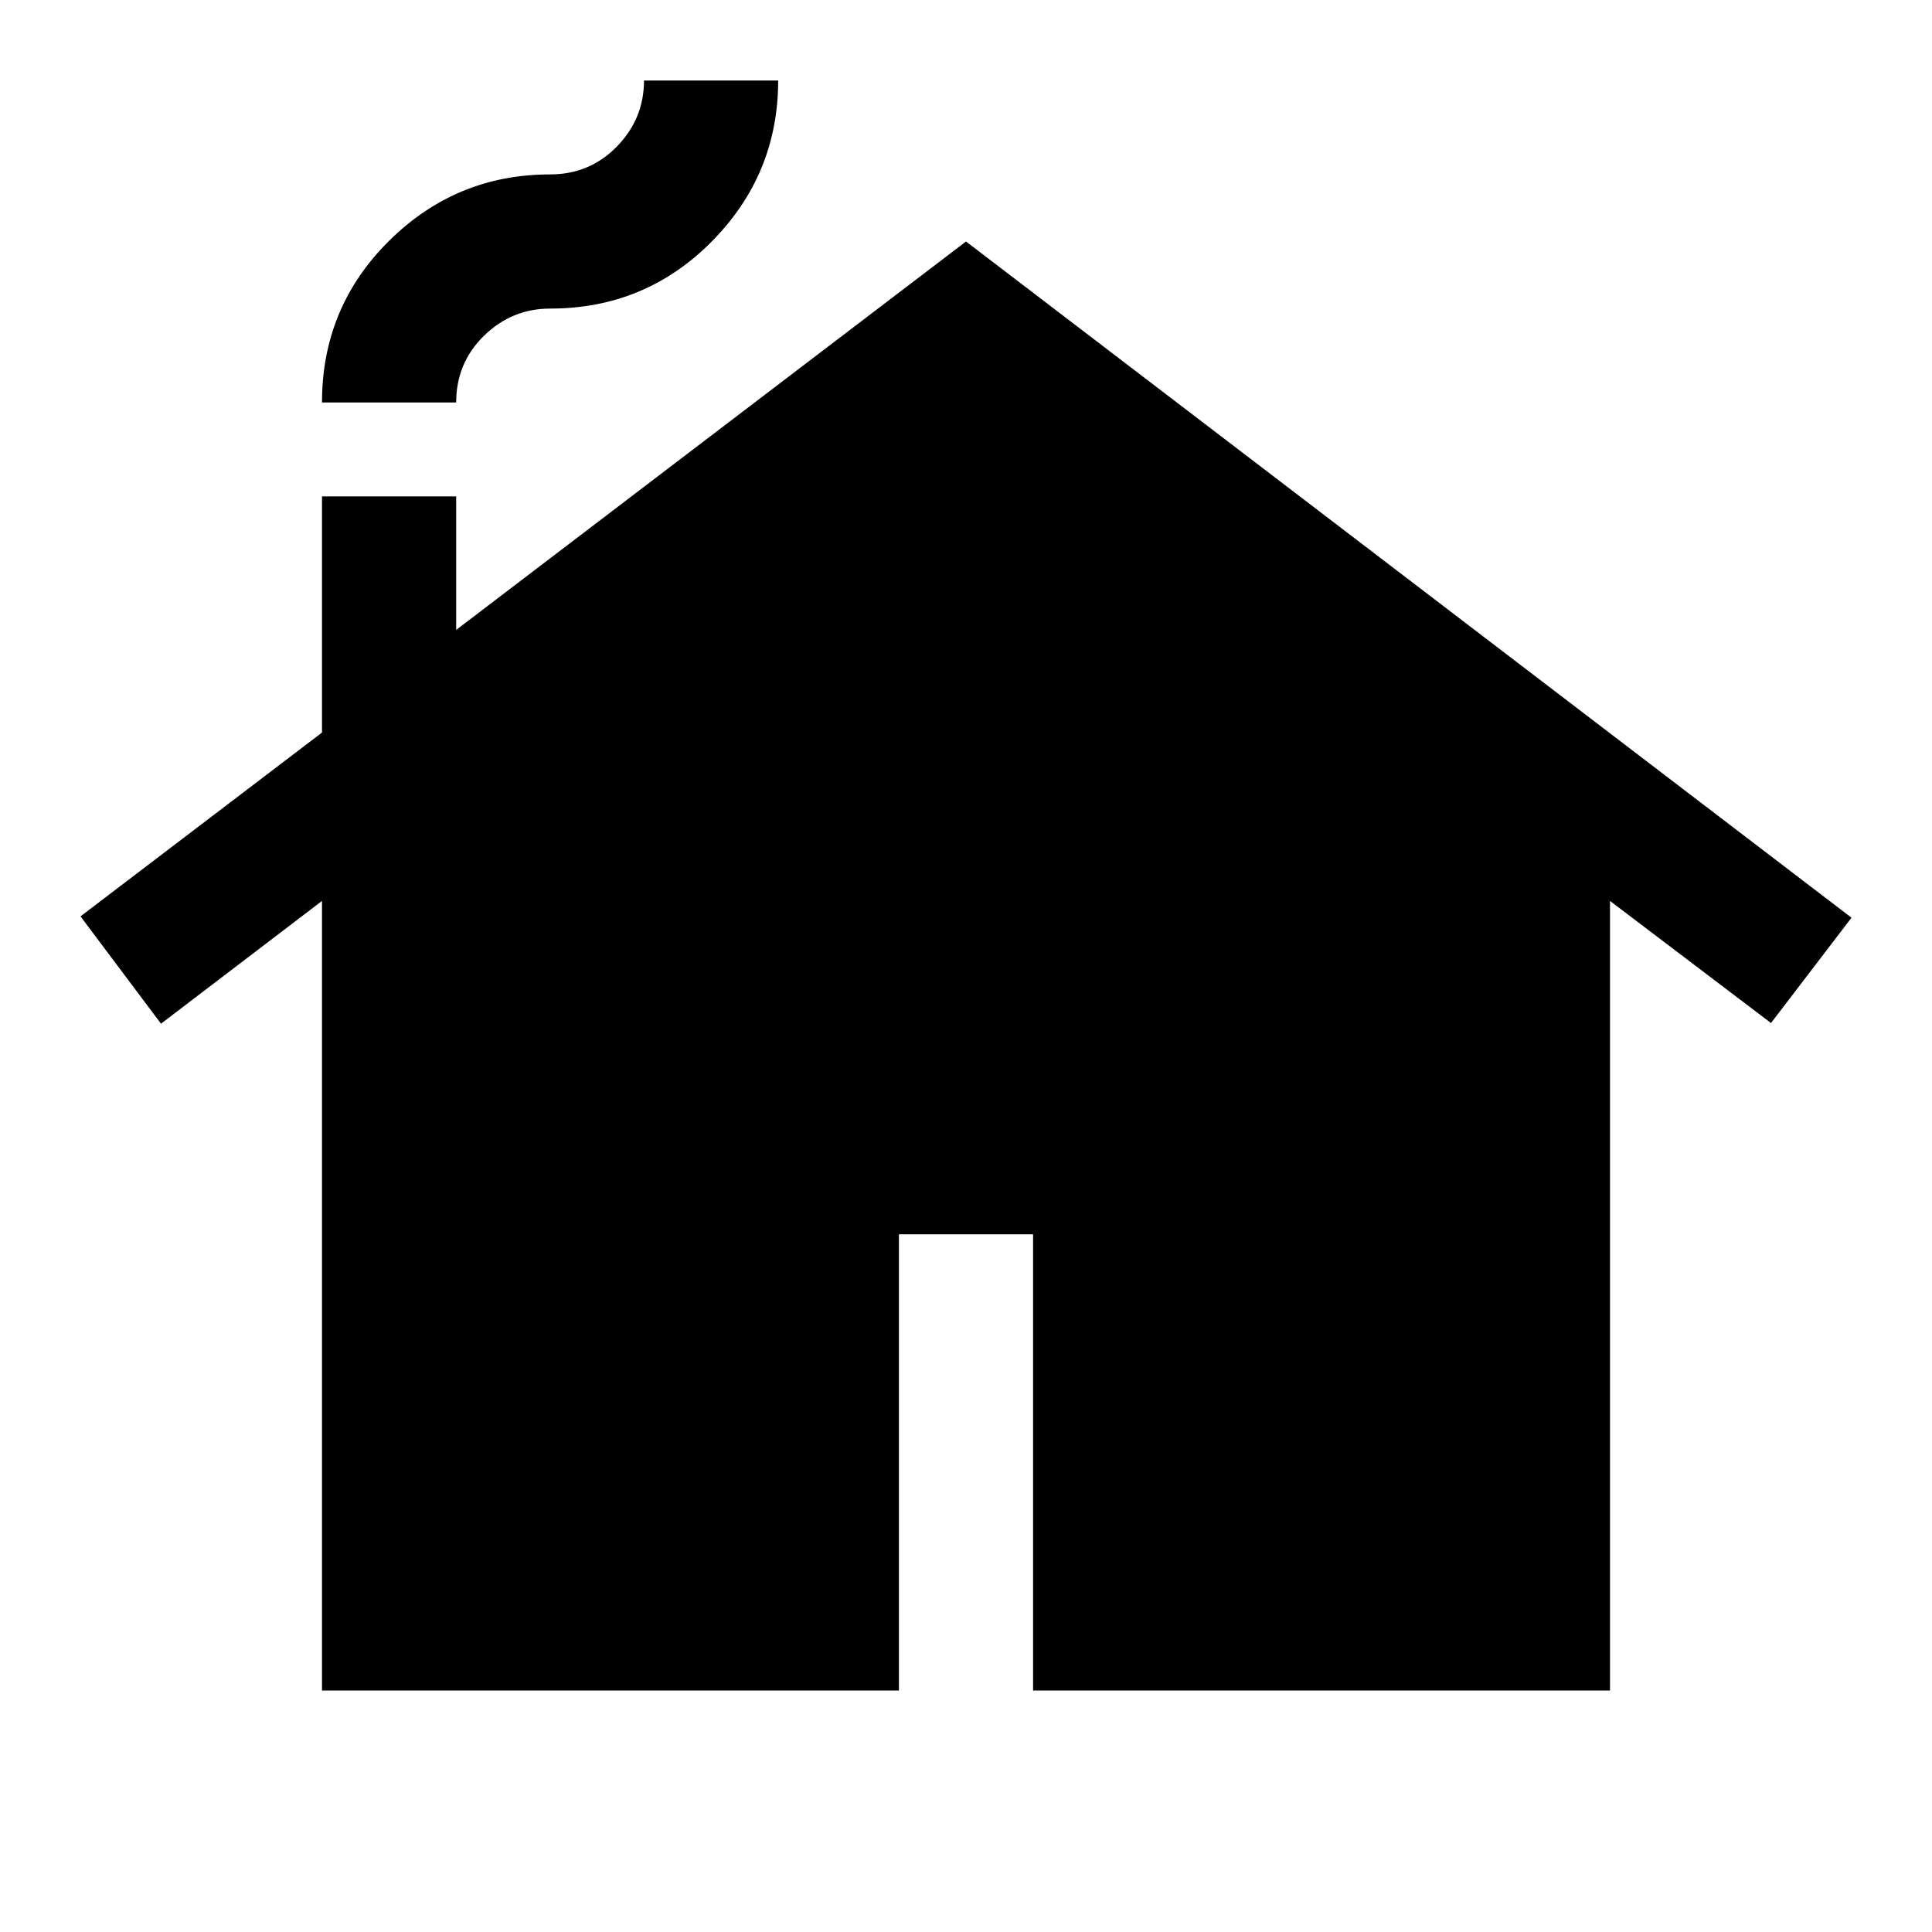
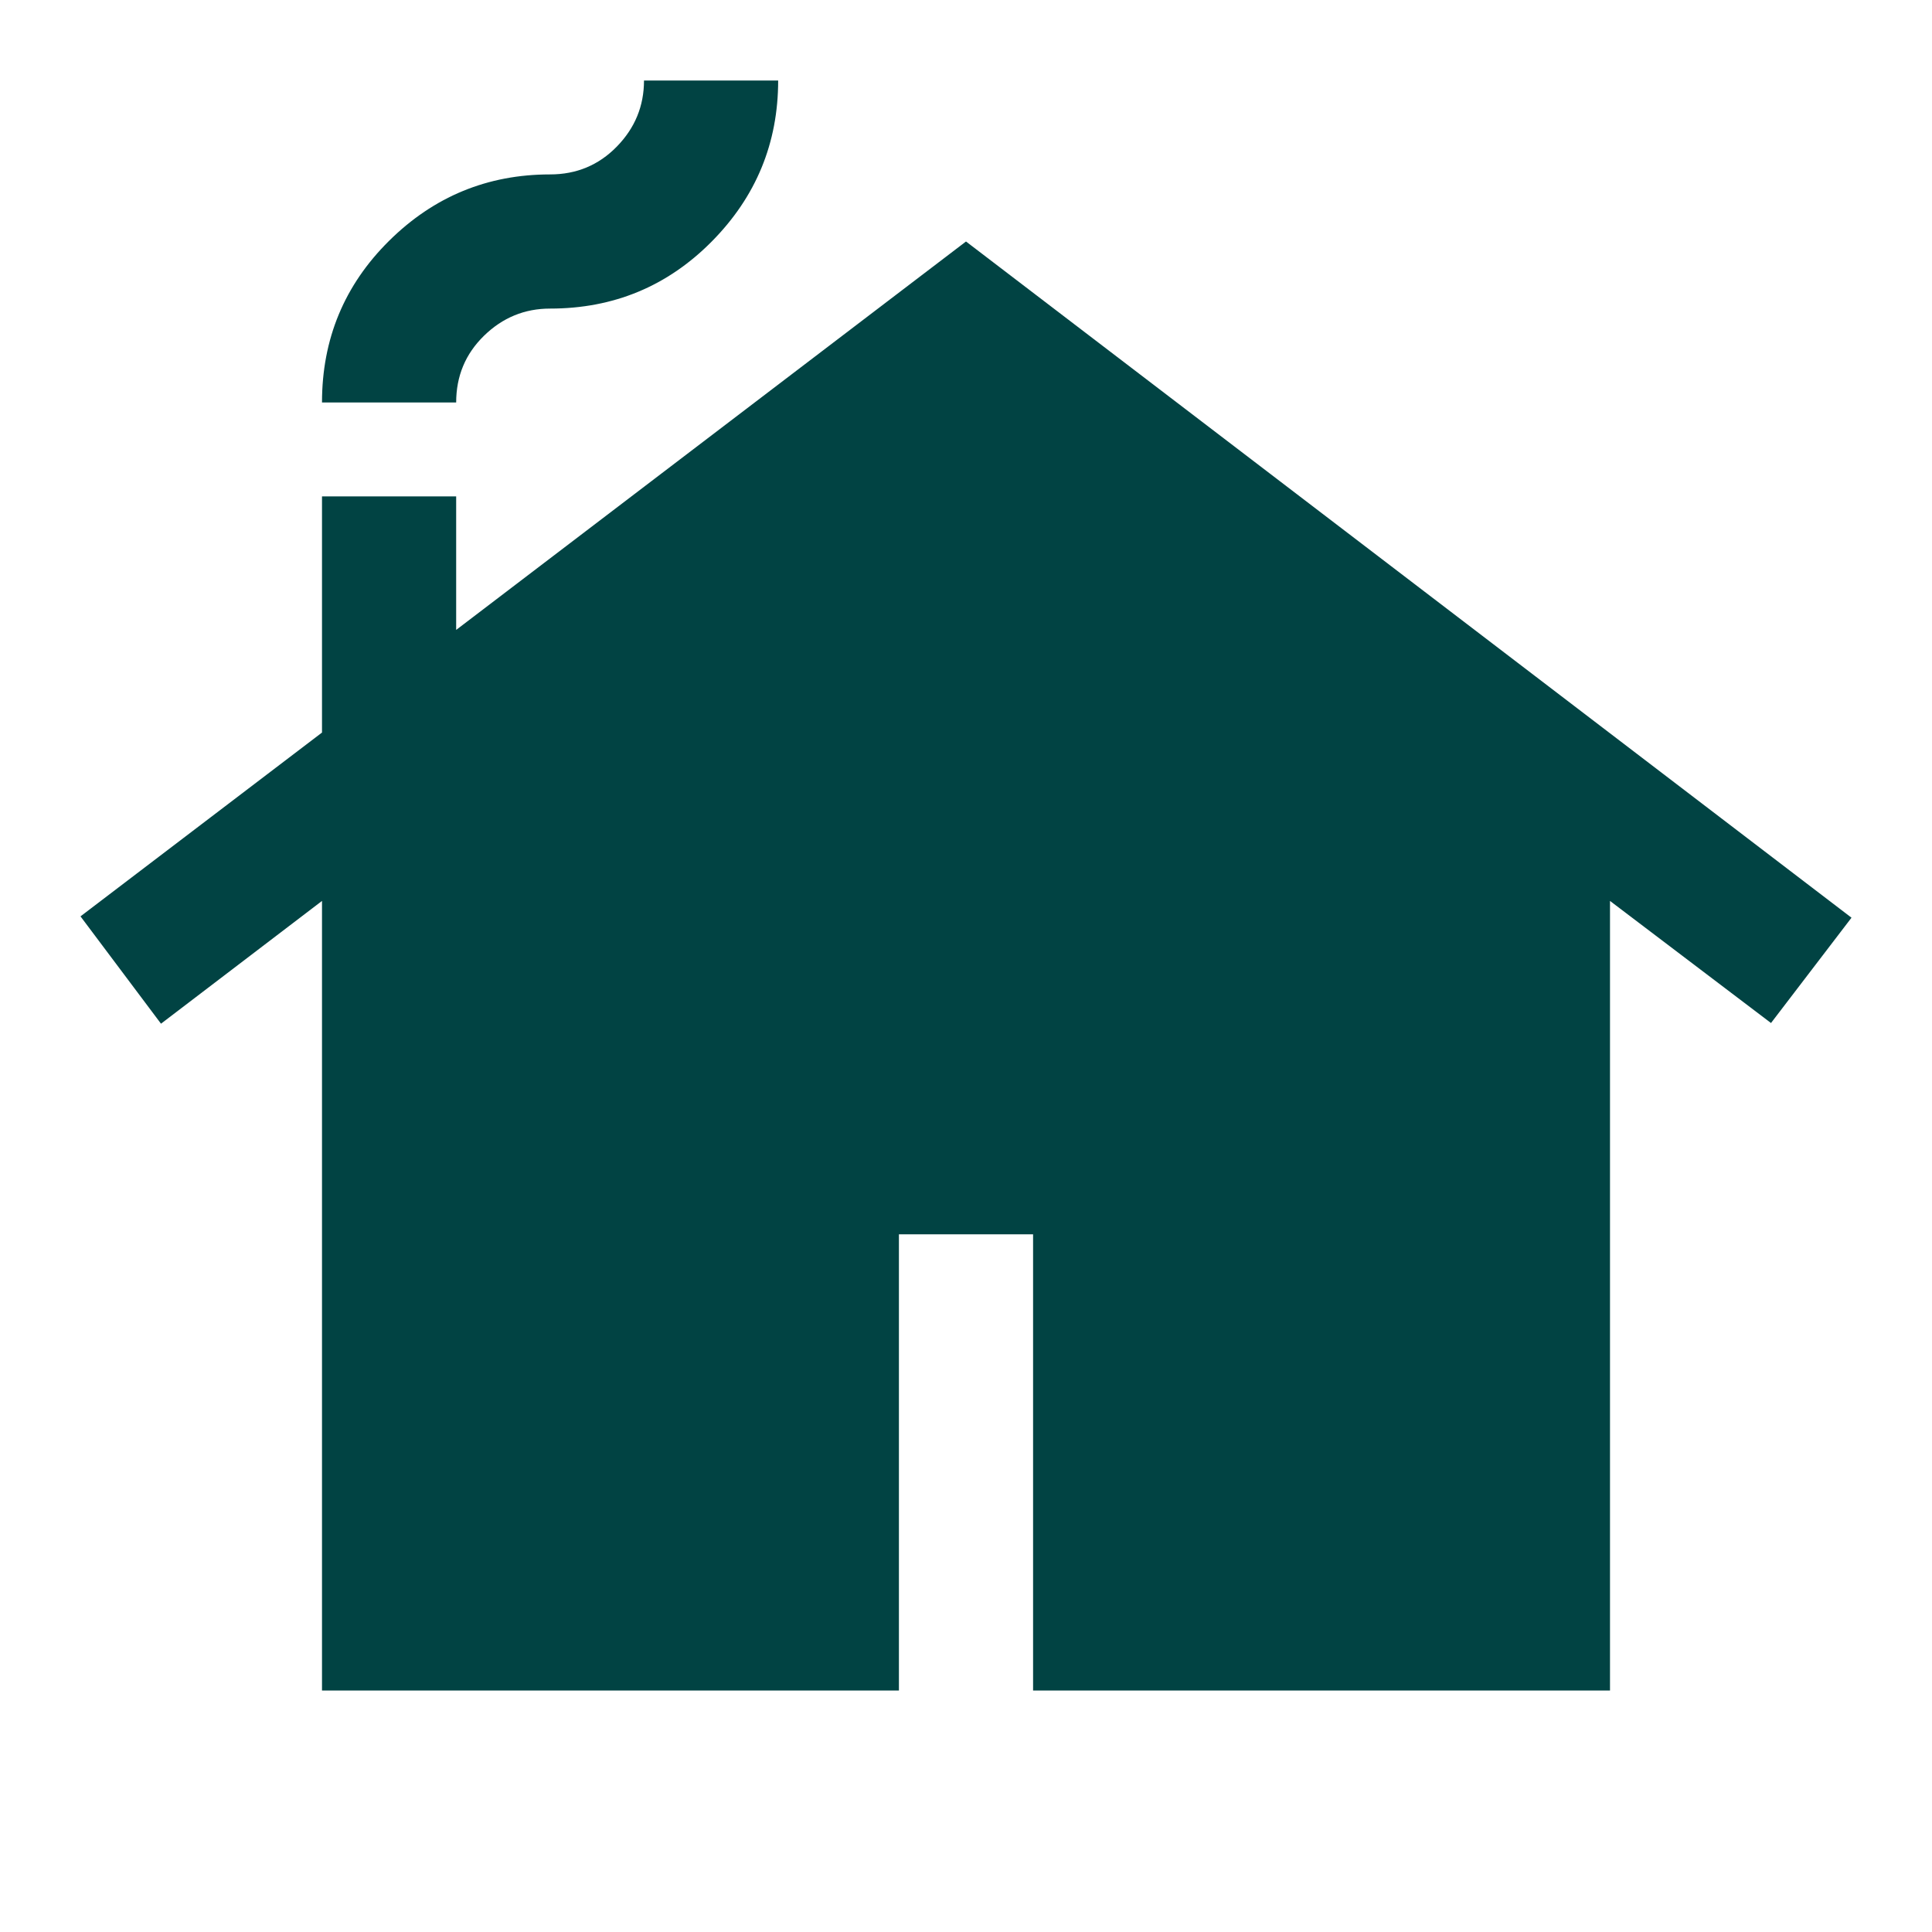
- <svg xmlns="http://www.w3.org/2000/svg" height="40" viewBox="0 -960 960 960" width="40">
-   <path d="M160-120v-392.334l-80 61-40-53.333L160-596v-117.333h66.666V-647L480-840l440 336-40 52.333-80-60.667V-120H513.333v-226.666h-66.666V-120H160Zm0-640q0-47.333 33.333-80.333 33.334-33 80-33 19.667 0 33.167-13.834Q320-901 320-920h66.666q0 46.667-33 80t-80.333 33.333q-19 0-32.833 13.5-13.834 13.5-13.834 33.167H160Z" />
+ <svg xmlns="http://www.w3.org/2000/svg" height="24" viewBox="0 -960 960 960" width="24">
+   <path d="M160-120v-392.334l-80 61-40-53.333L160-596v-117.333h66.666V-647L480-840l440 336-40 52.333-80-60.667V-120H513.333v-226.666h-66.666V-120H160Zm0-640q0-47.333 33.333-80.333 33.334-33 80-33 19.667 0 33.167-13.834Q320-901 320-920h66.666q0 46.667-33 80t-80.333 33.333q-19 0-32.833 13.5-13.834 13.5-13.834 33.167H160Z" fill="#014343" />
</svg>
